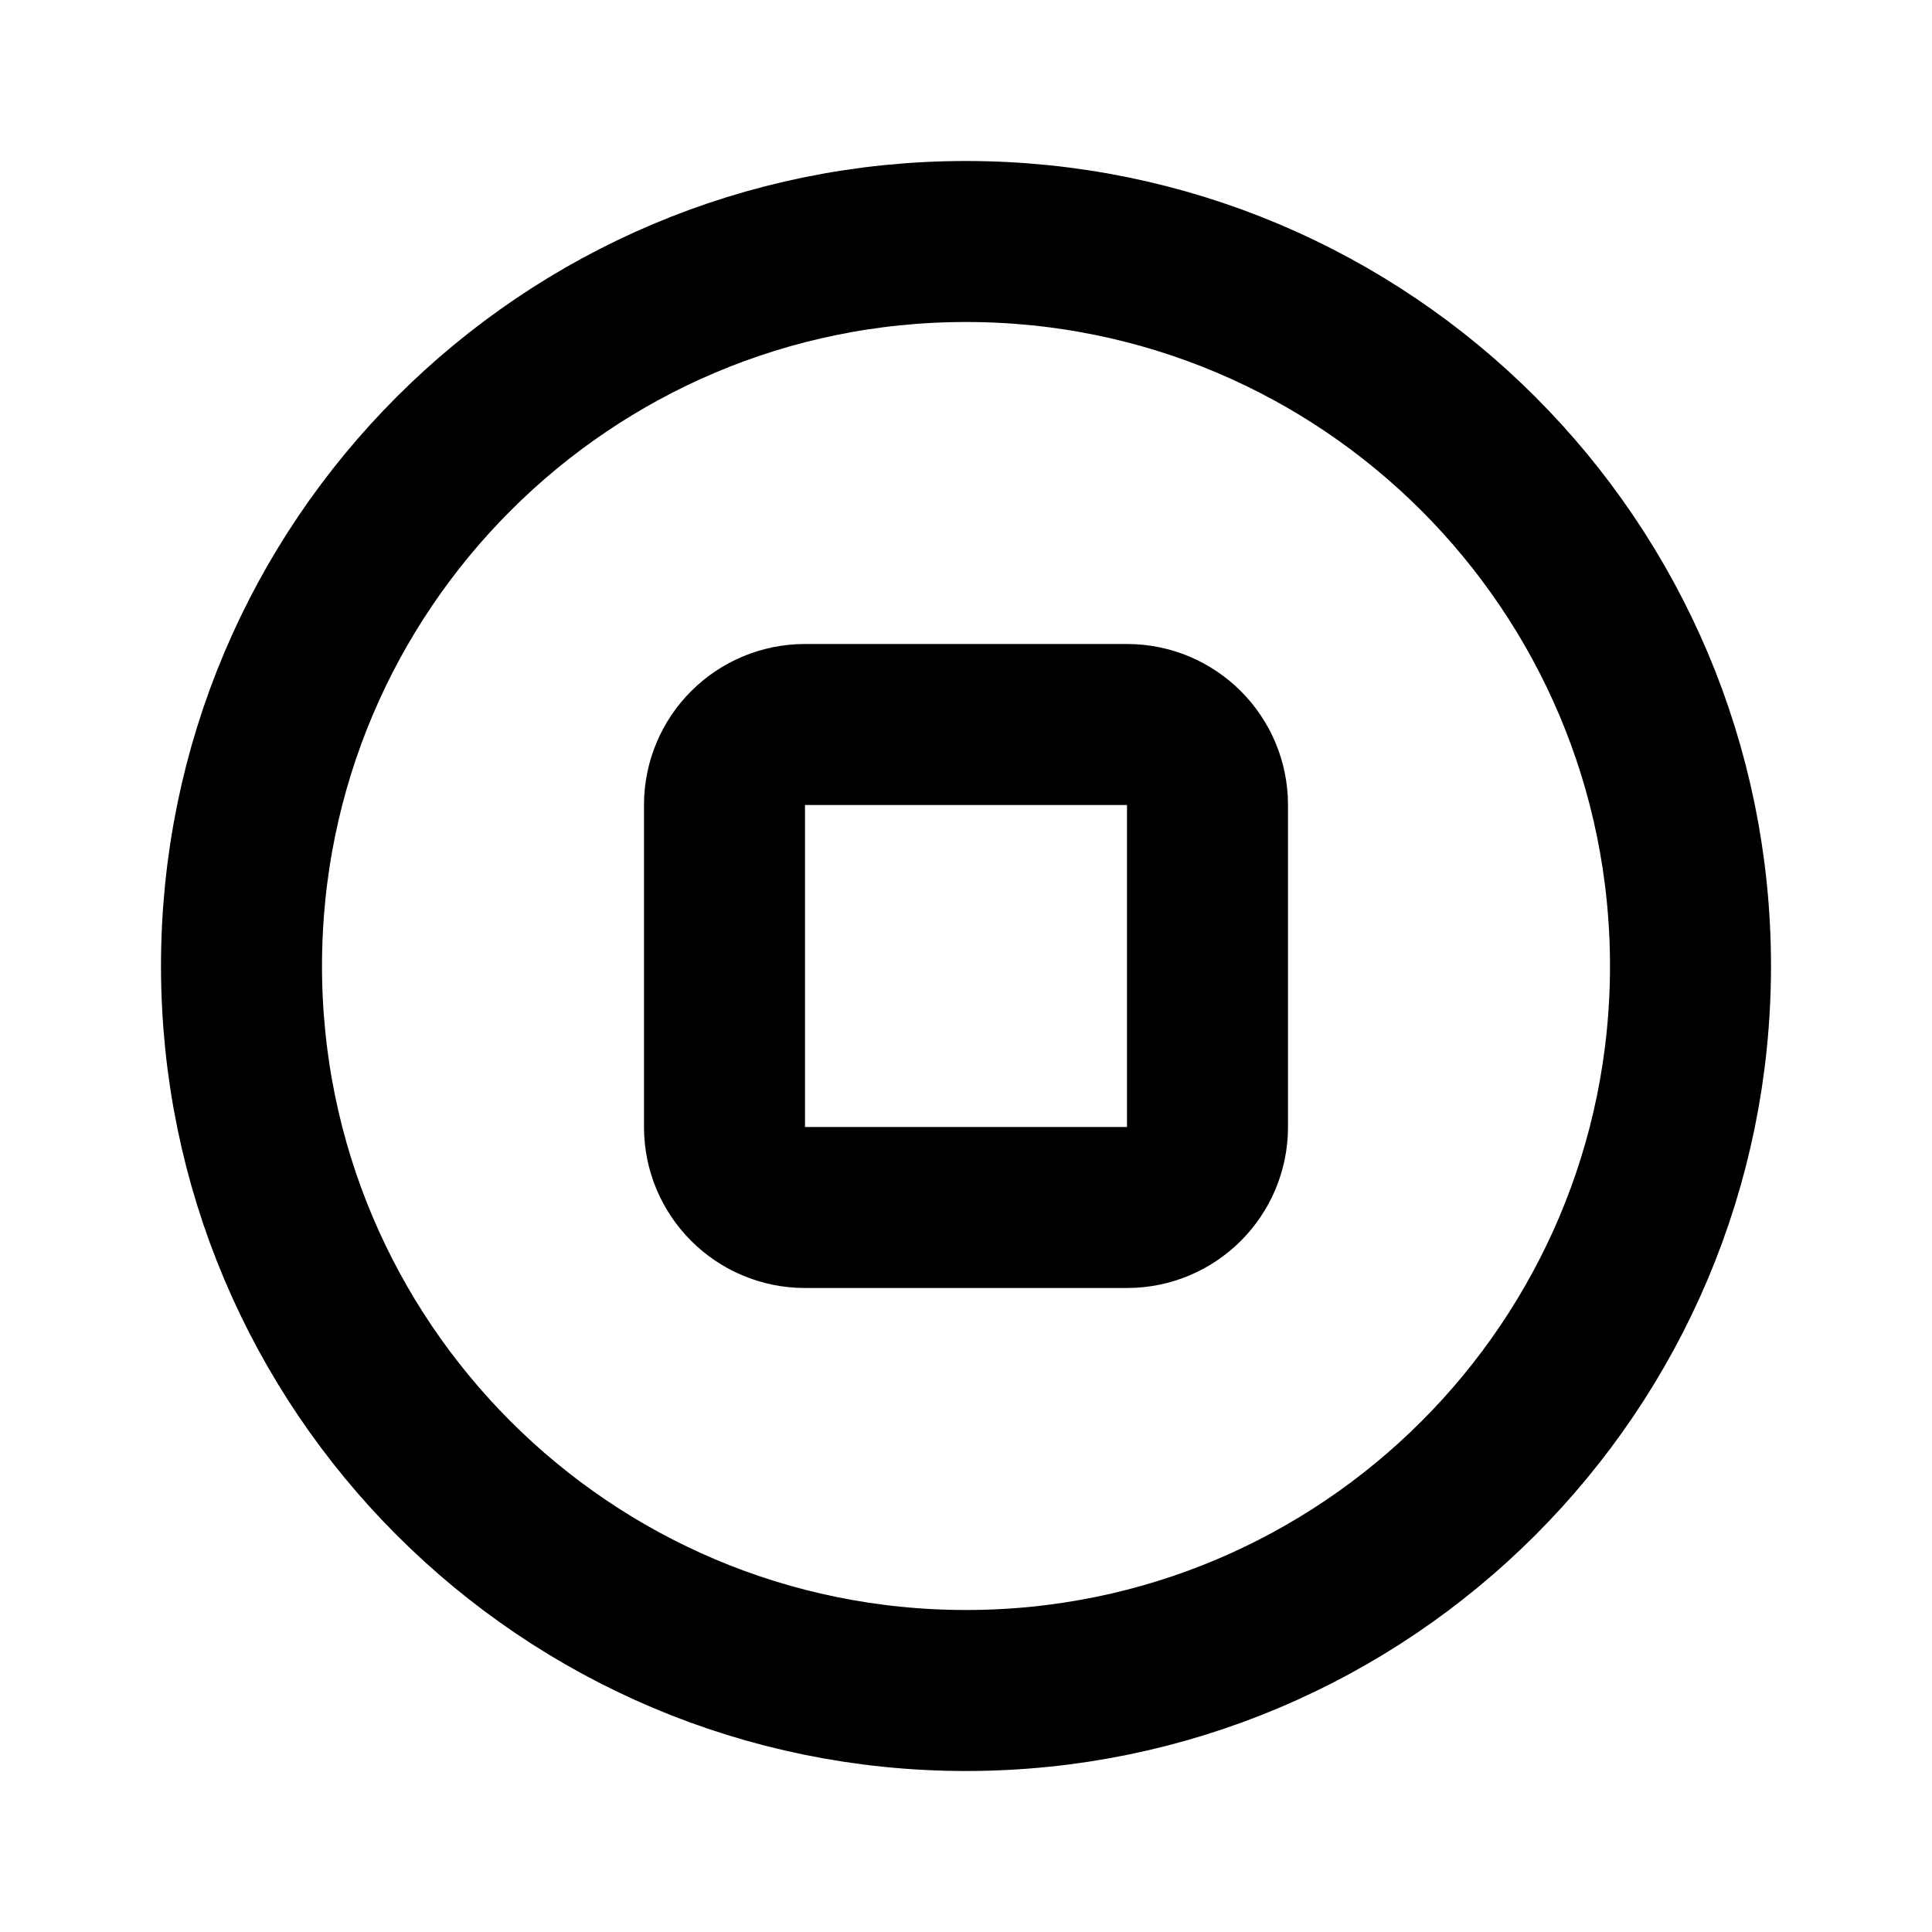
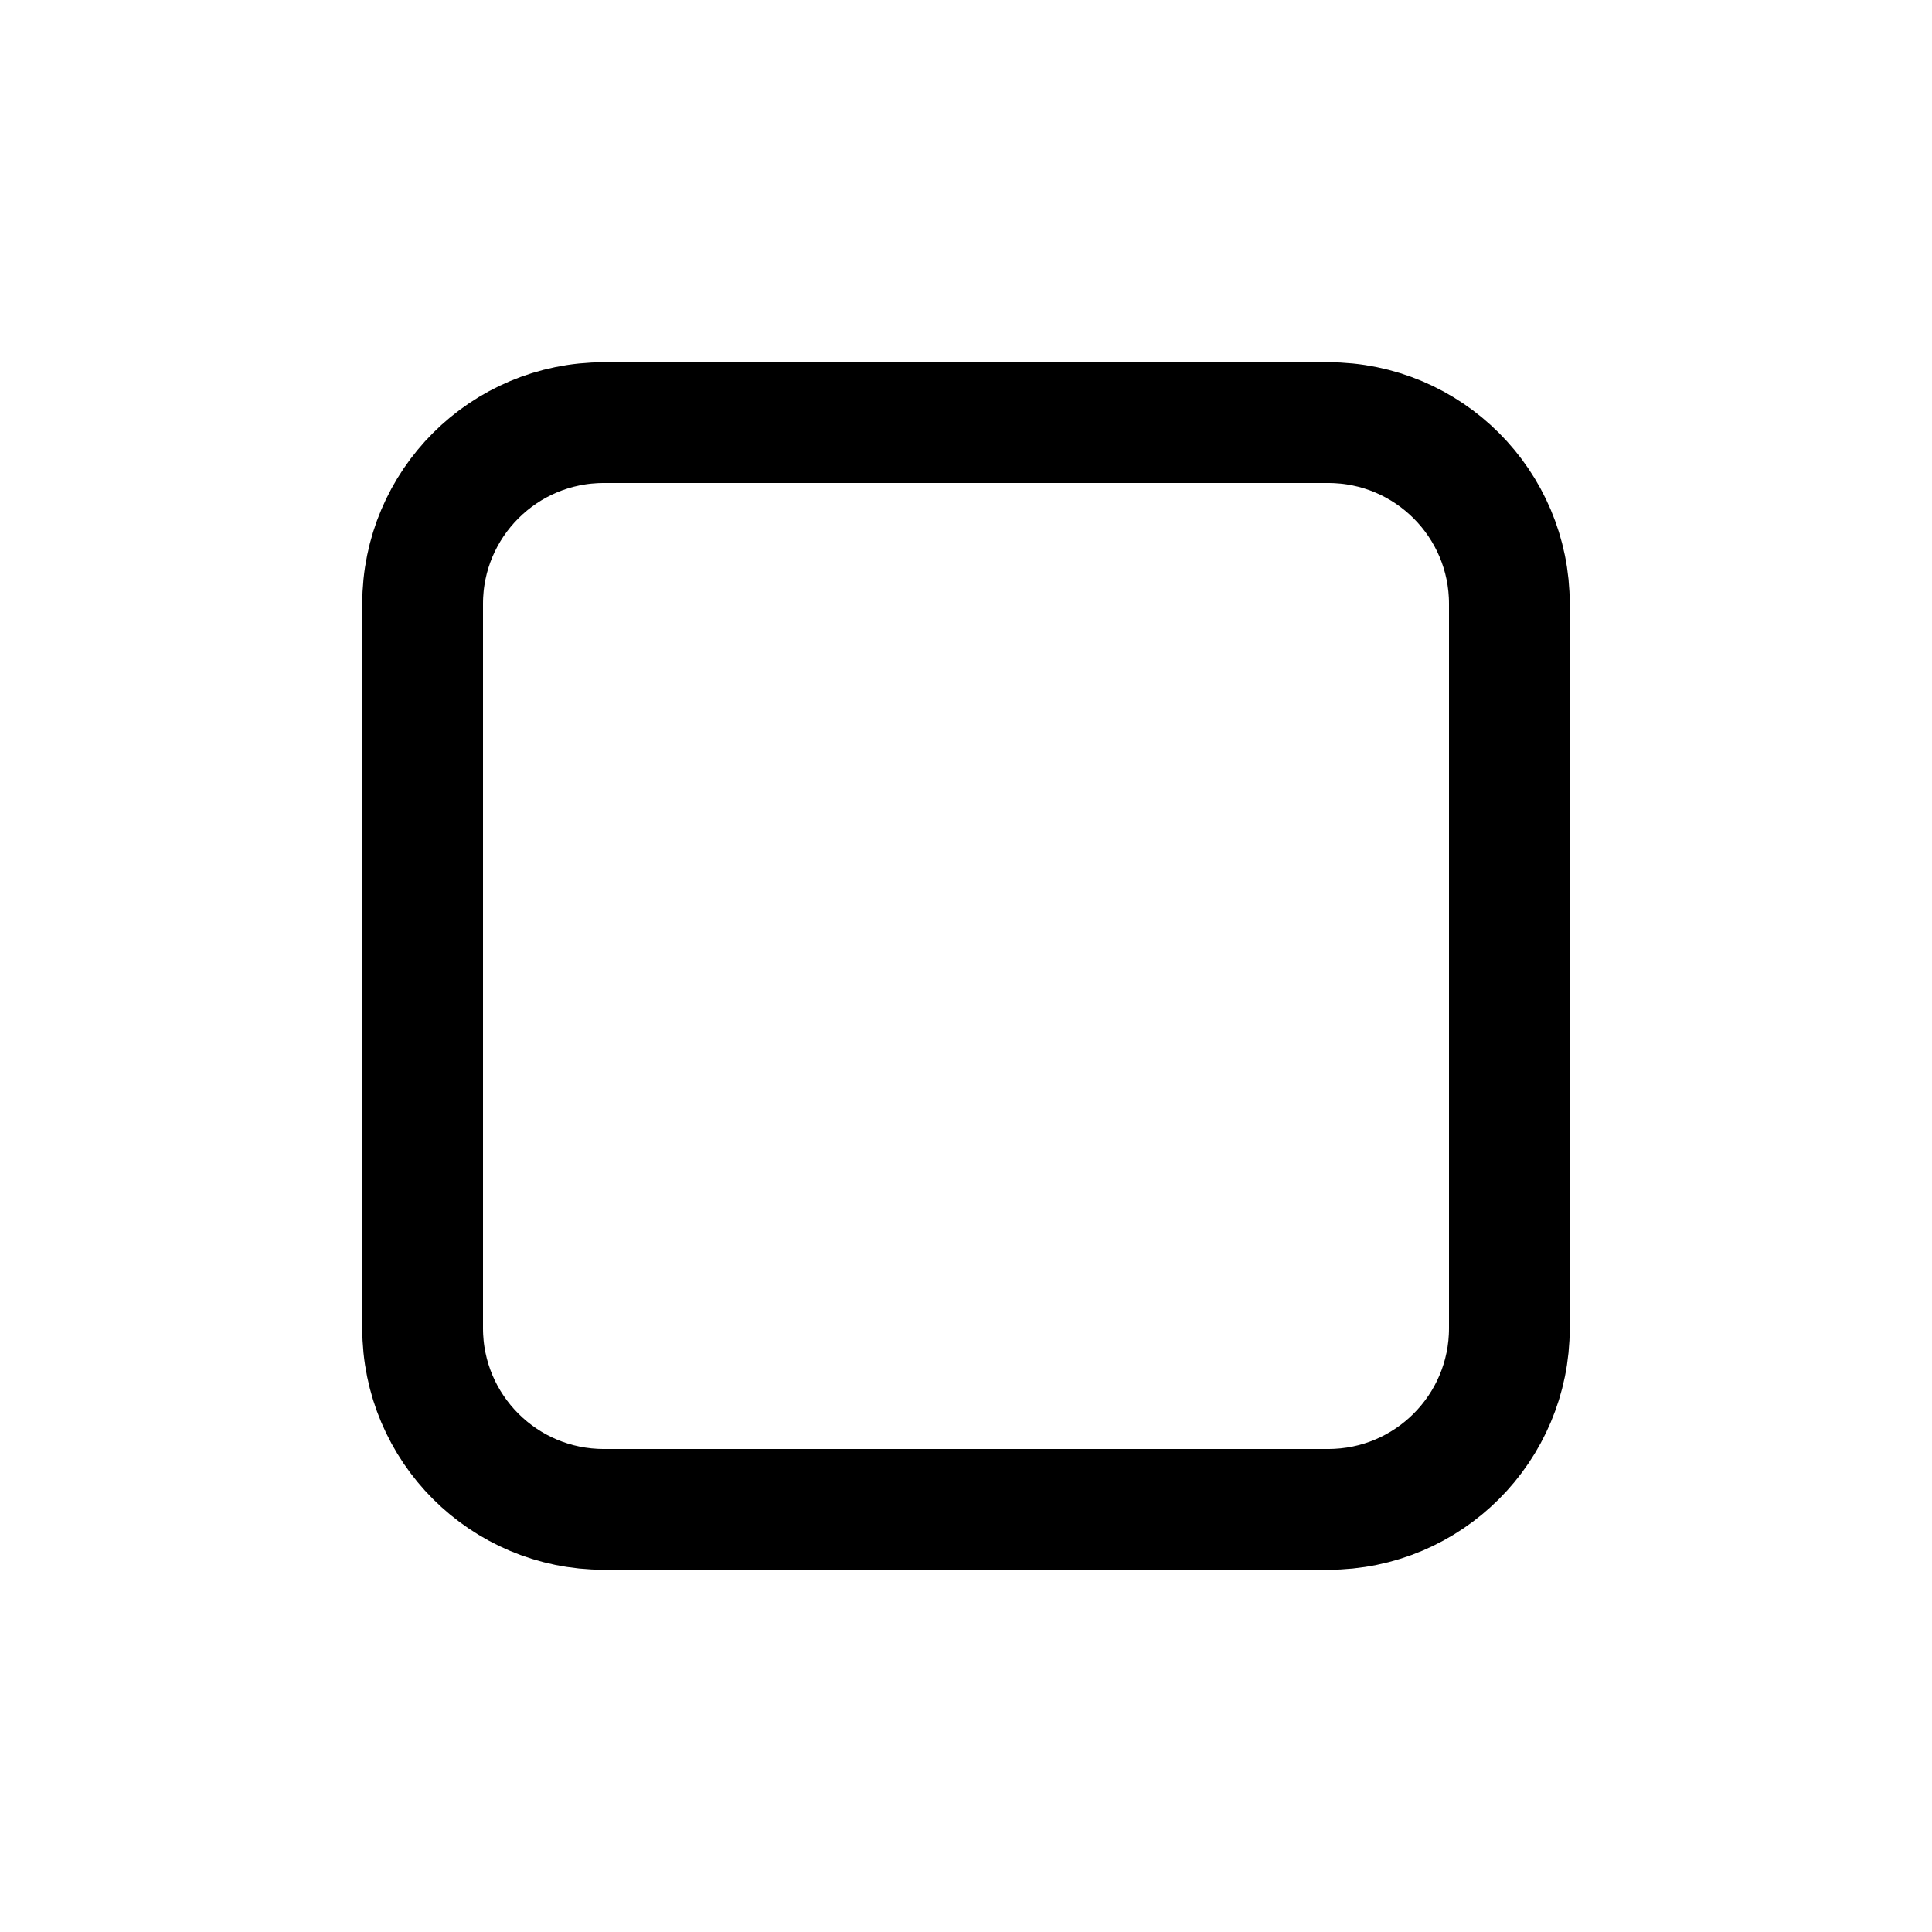
- <svg xmlns="http://www.w3.org/2000/svg" fill="none" viewBox="0 0 24 24" stroke-width="2" stroke="currentColor" aria-hidden="true">
-   <path stroke-linecap="round" stroke-linejoin="round" d="M21 12a9 9 0 11-18 0 9 9 0 0118 0z" />
-   <path stroke-linecap="round" stroke-linejoin="round" d="M9 10a1 1 0 011-1h4a1 1 0 011 1v4a1 1 0 01-1 1h-4a1 1 0 01-1-1v-4z" />
+ <svg xmlns="http://www.w3.org/2000/svg" fill="none" viewBox="0 0 24 24" stroke-width="1.5" stroke="currentColor" aria-hidden="true">
+   <path stroke-linecap="round" stroke-linejoin="round" d="M5.25 7.5A2.25 2.25 0 017.5 5.25h9a2.25 2.25 0 012.25 2.25v9a2.25 2.25 0 01-2.25 2.25h-9a2.25 2.25 0 01-2.25-2.25v-9z" />
</svg>
